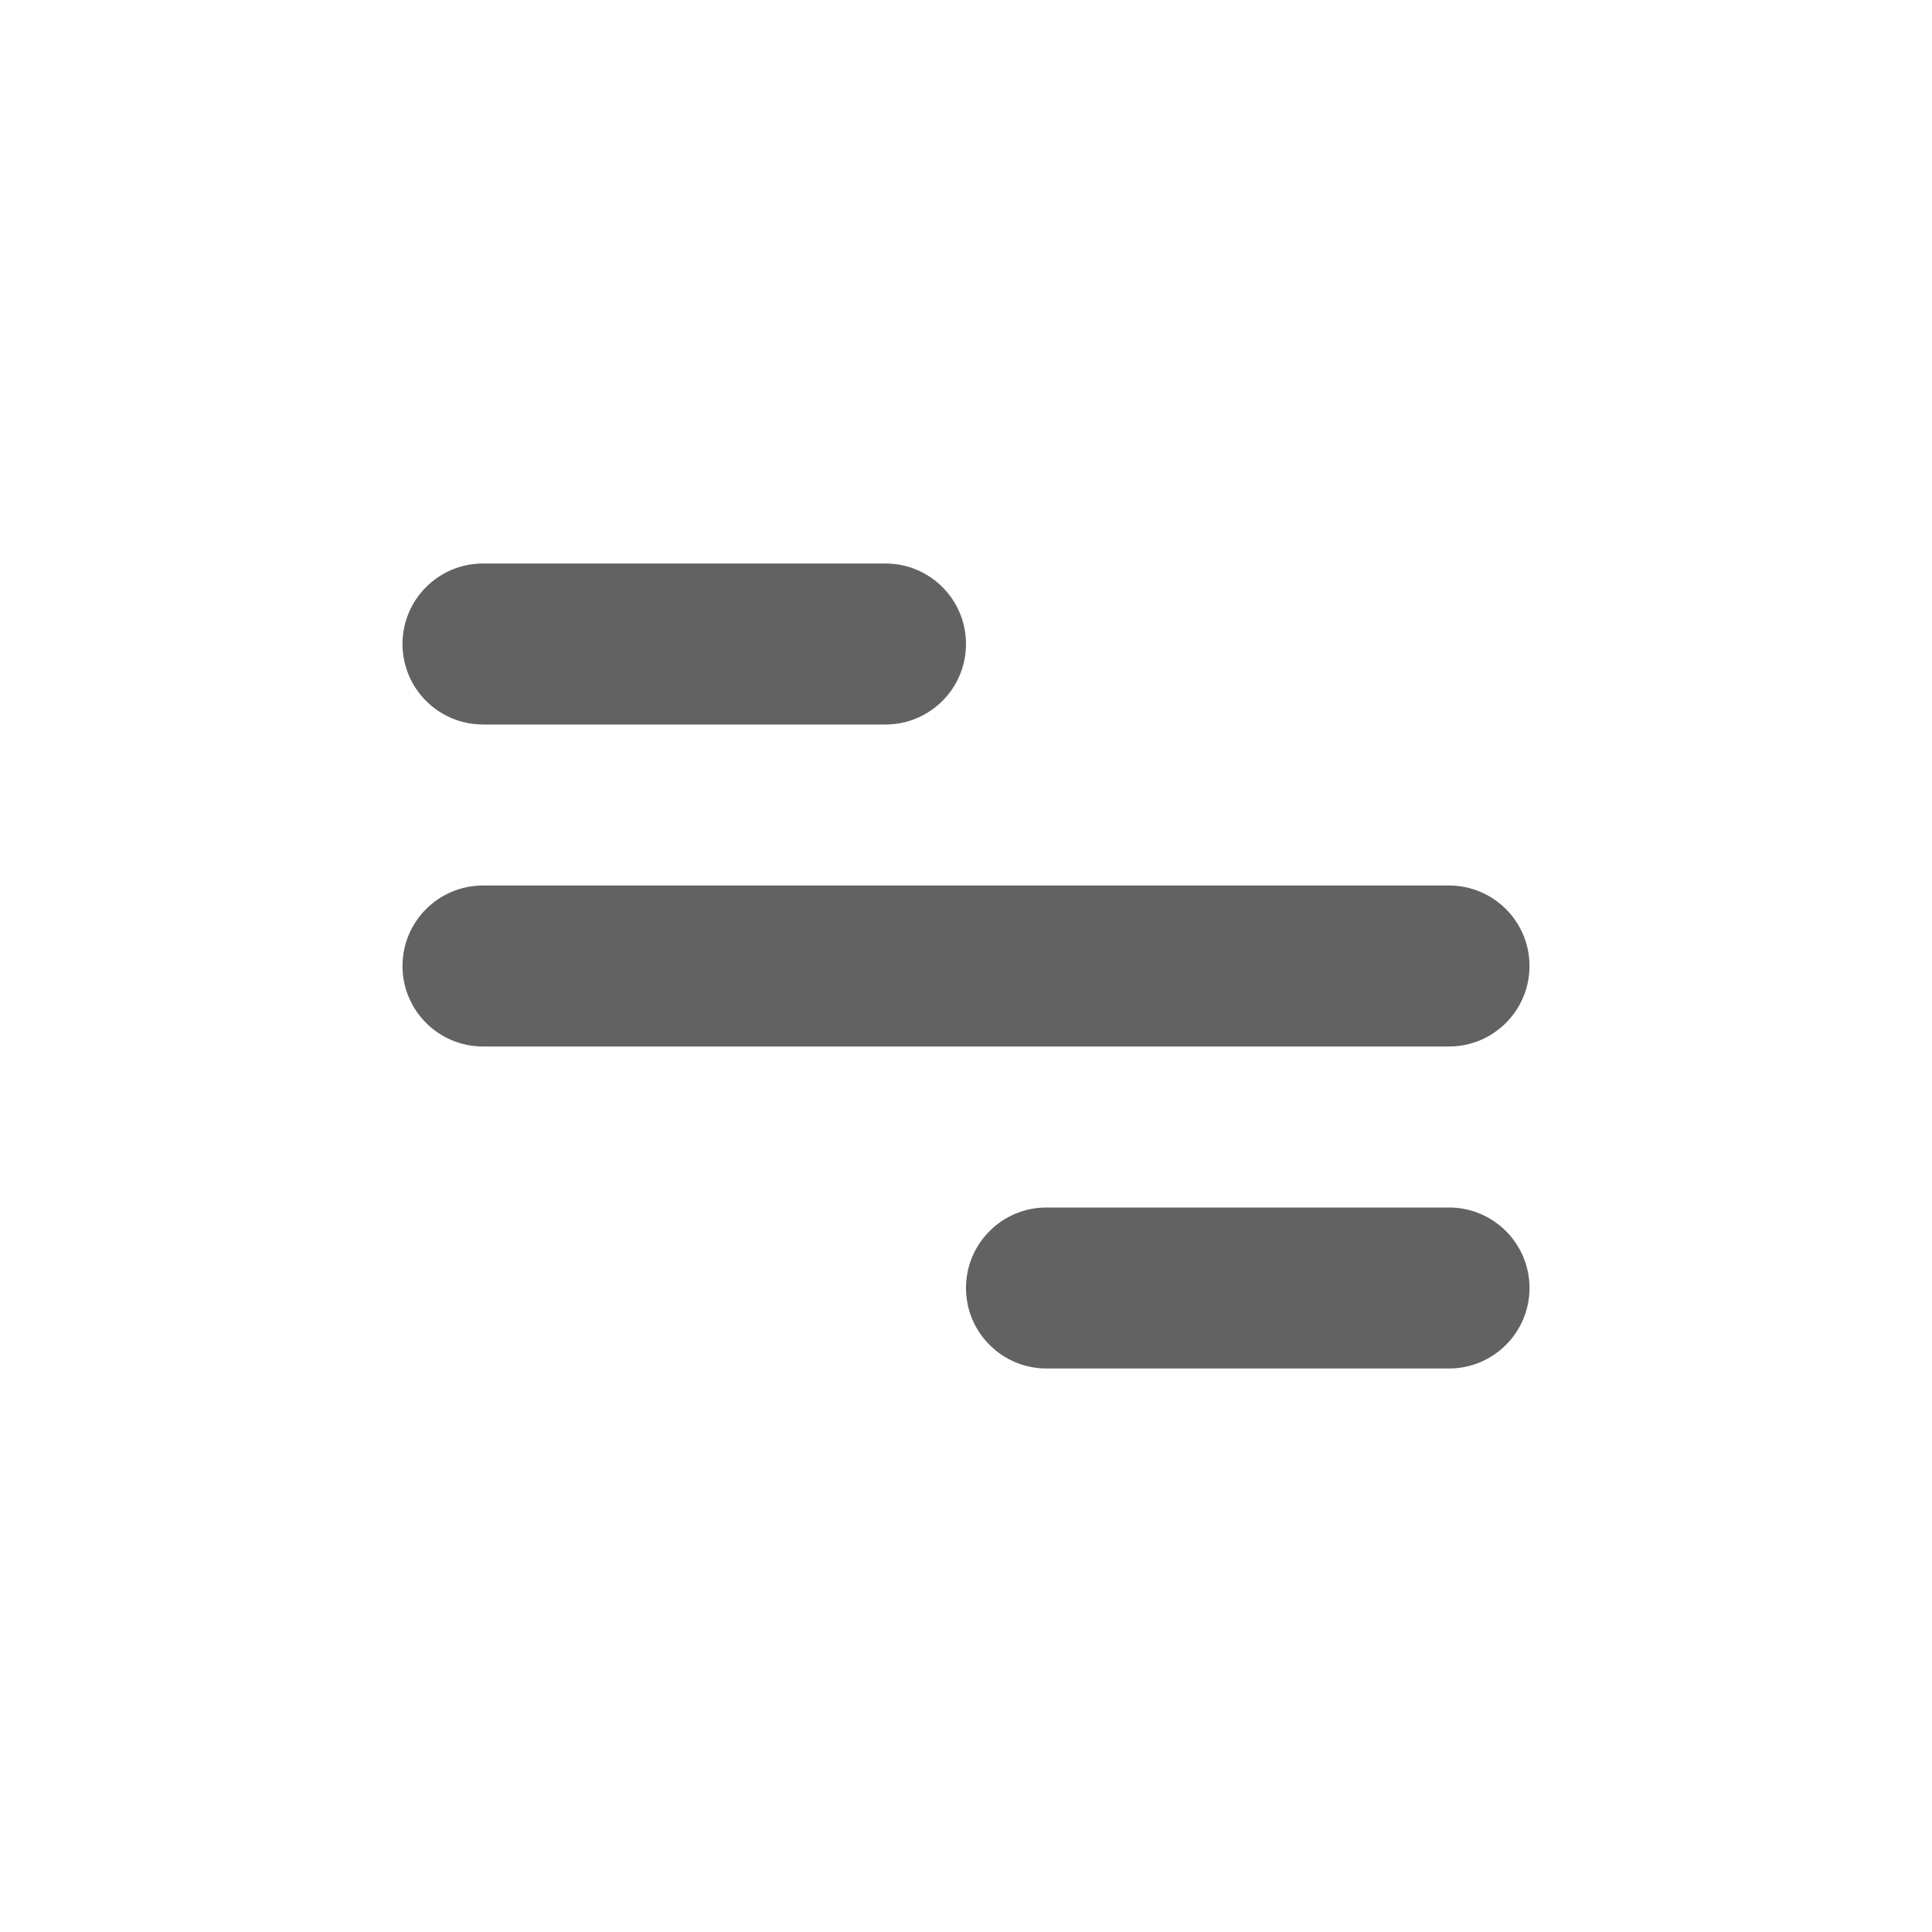
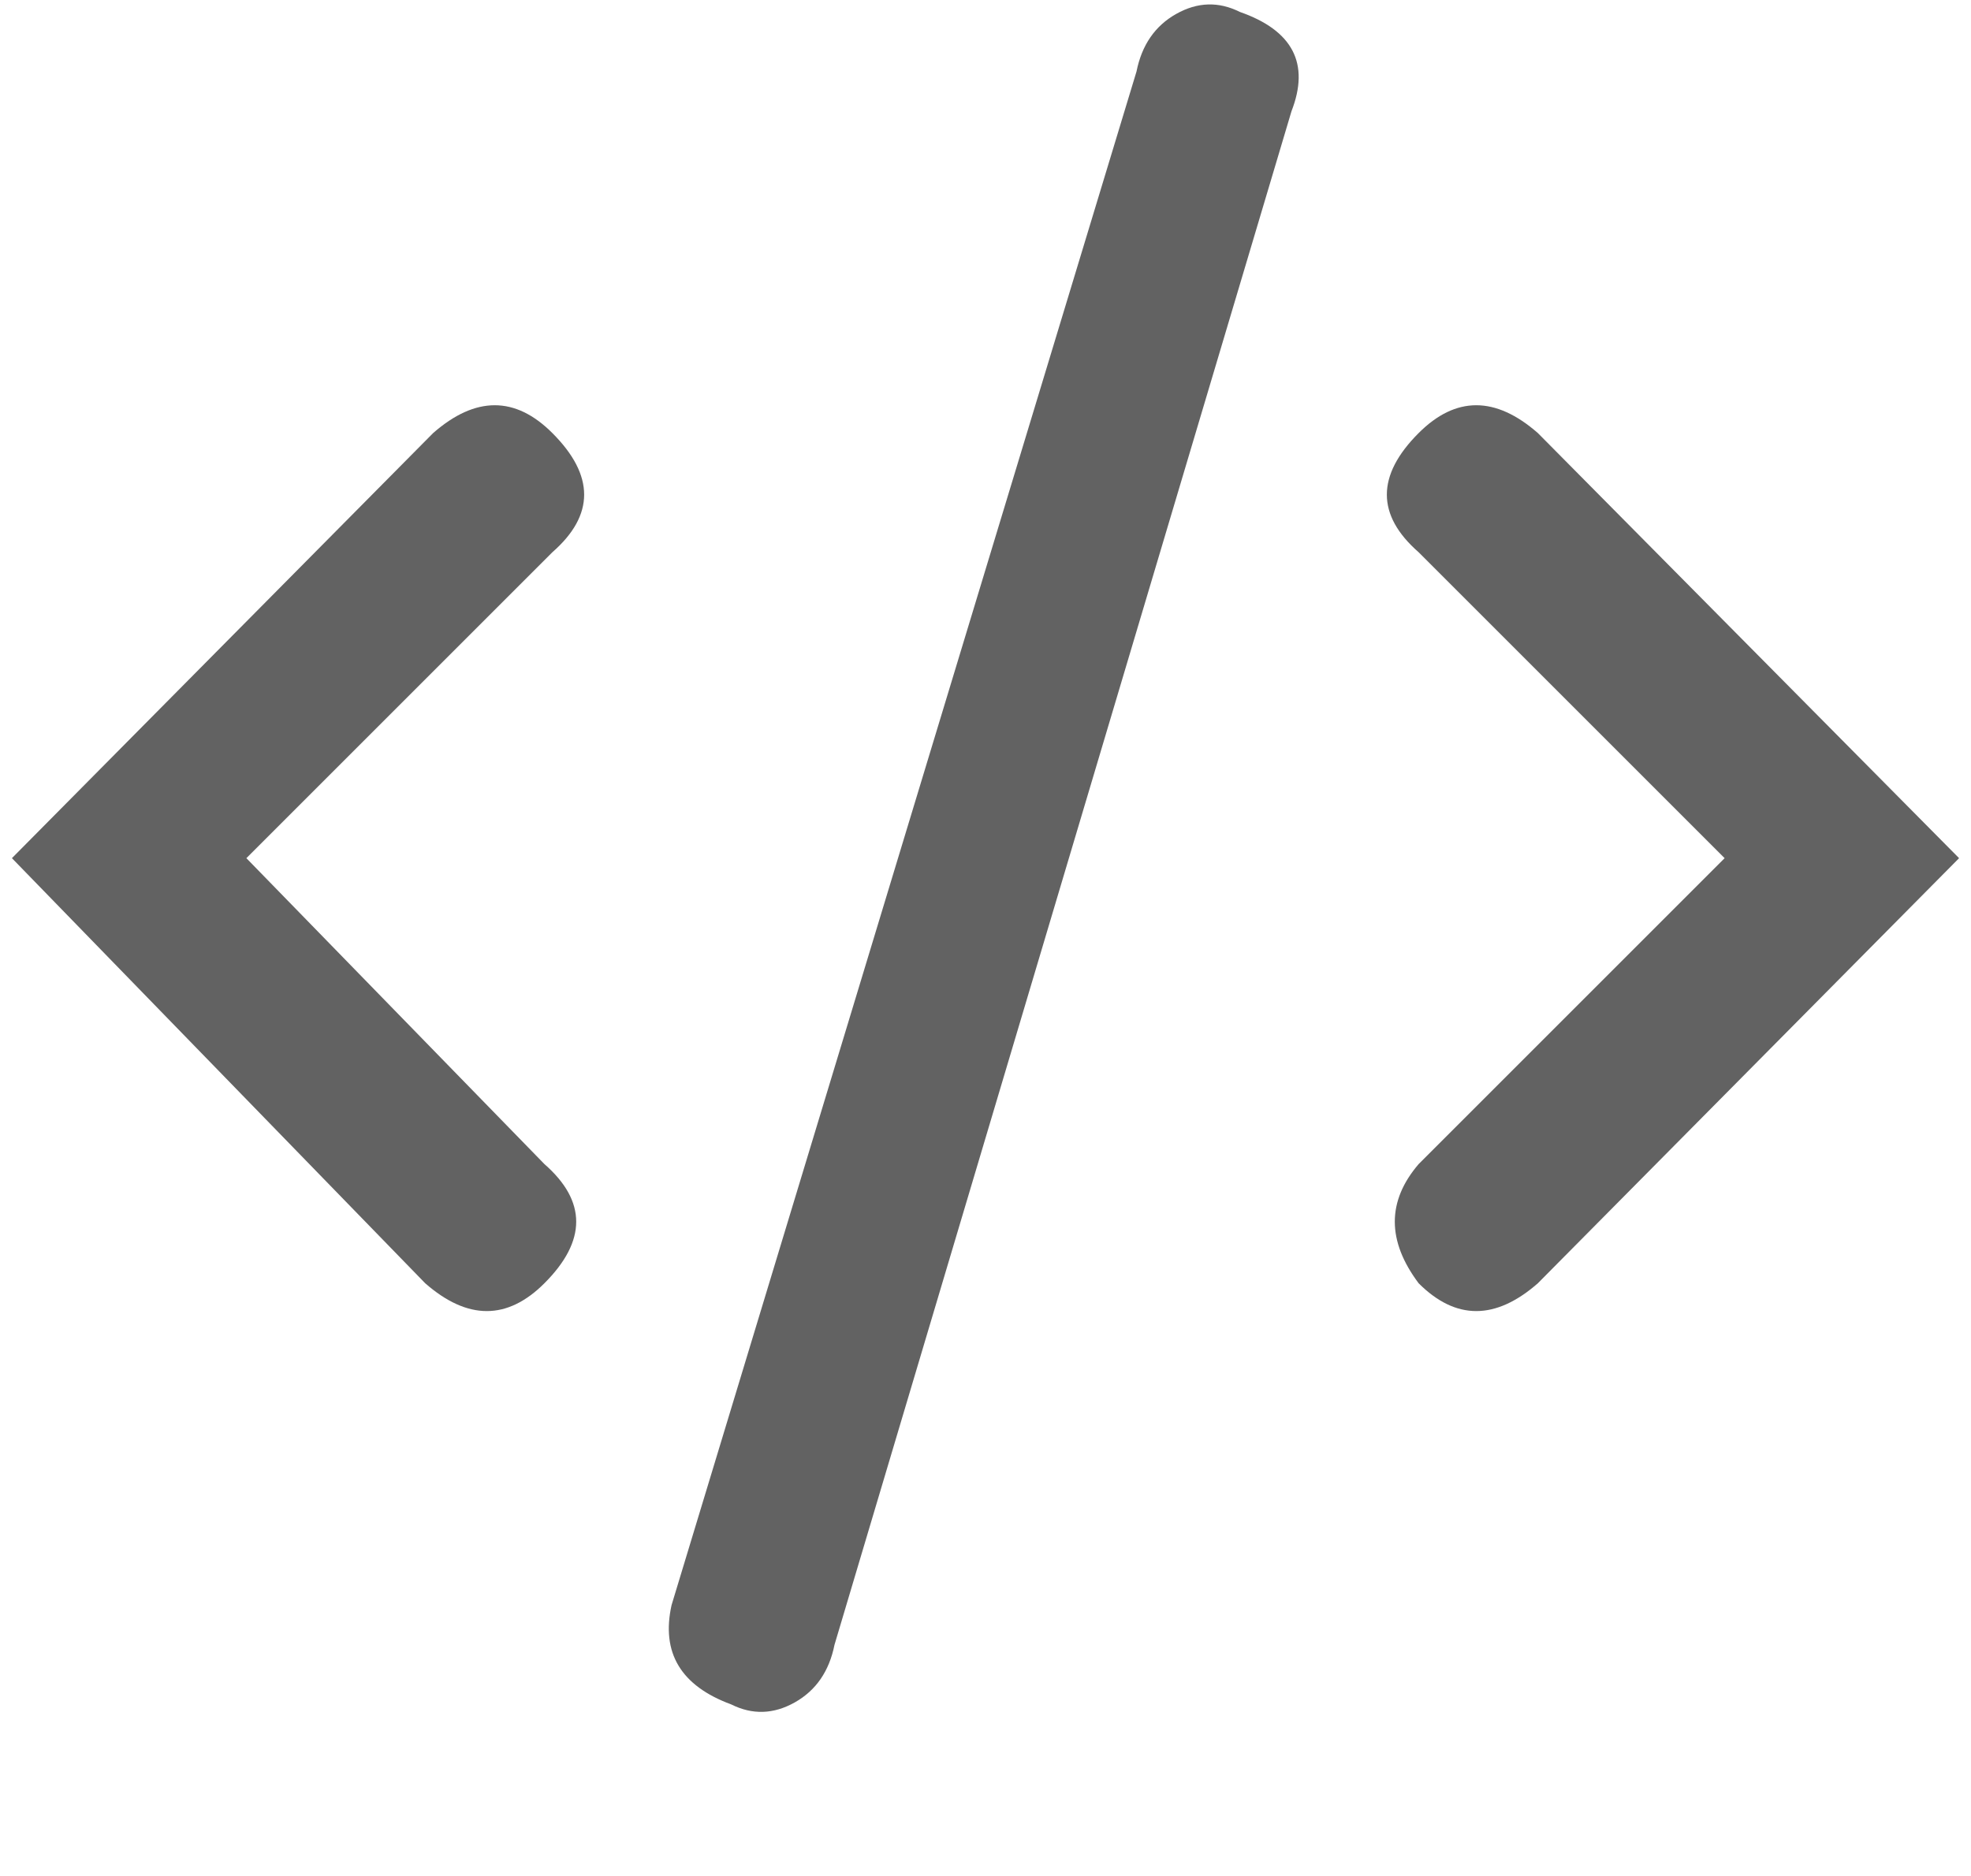
- <svg xmlns="http://www.w3.org/2000/svg" width="24" height="24" preserveAspectRatio="xMidYMid meet" viewBox="0 0 24 24" style="-ms-transform: rotate(360deg); -webkit-transform: rotate(360deg); transform: rotate(360deg);">
-   <path d="M6 7h5a1 1 0 1 1 0 2H6a1 1 0 1 1 0-2zm7 8h5a1 1 0 0 1 0 2h-5a1 1 0 1 1 0-2zm-7-4h12a1 1 0 0 1 0 2H6a1 1 0 1 1 0-2z" fill="#626262" />
-   <rect x="0" y="0" width="24" height="24" fill="rgba(0, 0, 0, 0)" />
+ <svg xmlns="http://www.w3.org/2000/svg" width="496" height="472" preserveAspectRatio="xMidYMid meet" viewBox="0 0 496 472" style="-ms-transform: rotate(360deg); -webkit-transform: rotate(360deg); transform: rotate(360deg);">
+   <path d="M312 3q-8-4-16 .5T286 18L169 404q-4 18 15 25q8 4 16-.5t10-14.5L325 28q7-18-13-25zm45 320q14 14 30 0l106-107l-106-107q-16-14-30 0q-16 16 0 30l77 77l-77 77q-12 14 0 30zm-250 0q16 14 30 0q16-16 0-30l-75-77l77-77q16-14 0-30q-14-14-30 0L3 216z" fill="#626262" />
+   <rect x="0" y="0" width="496" height="472" fill="rgba(0, 0, 0, 0)" />
</svg>
